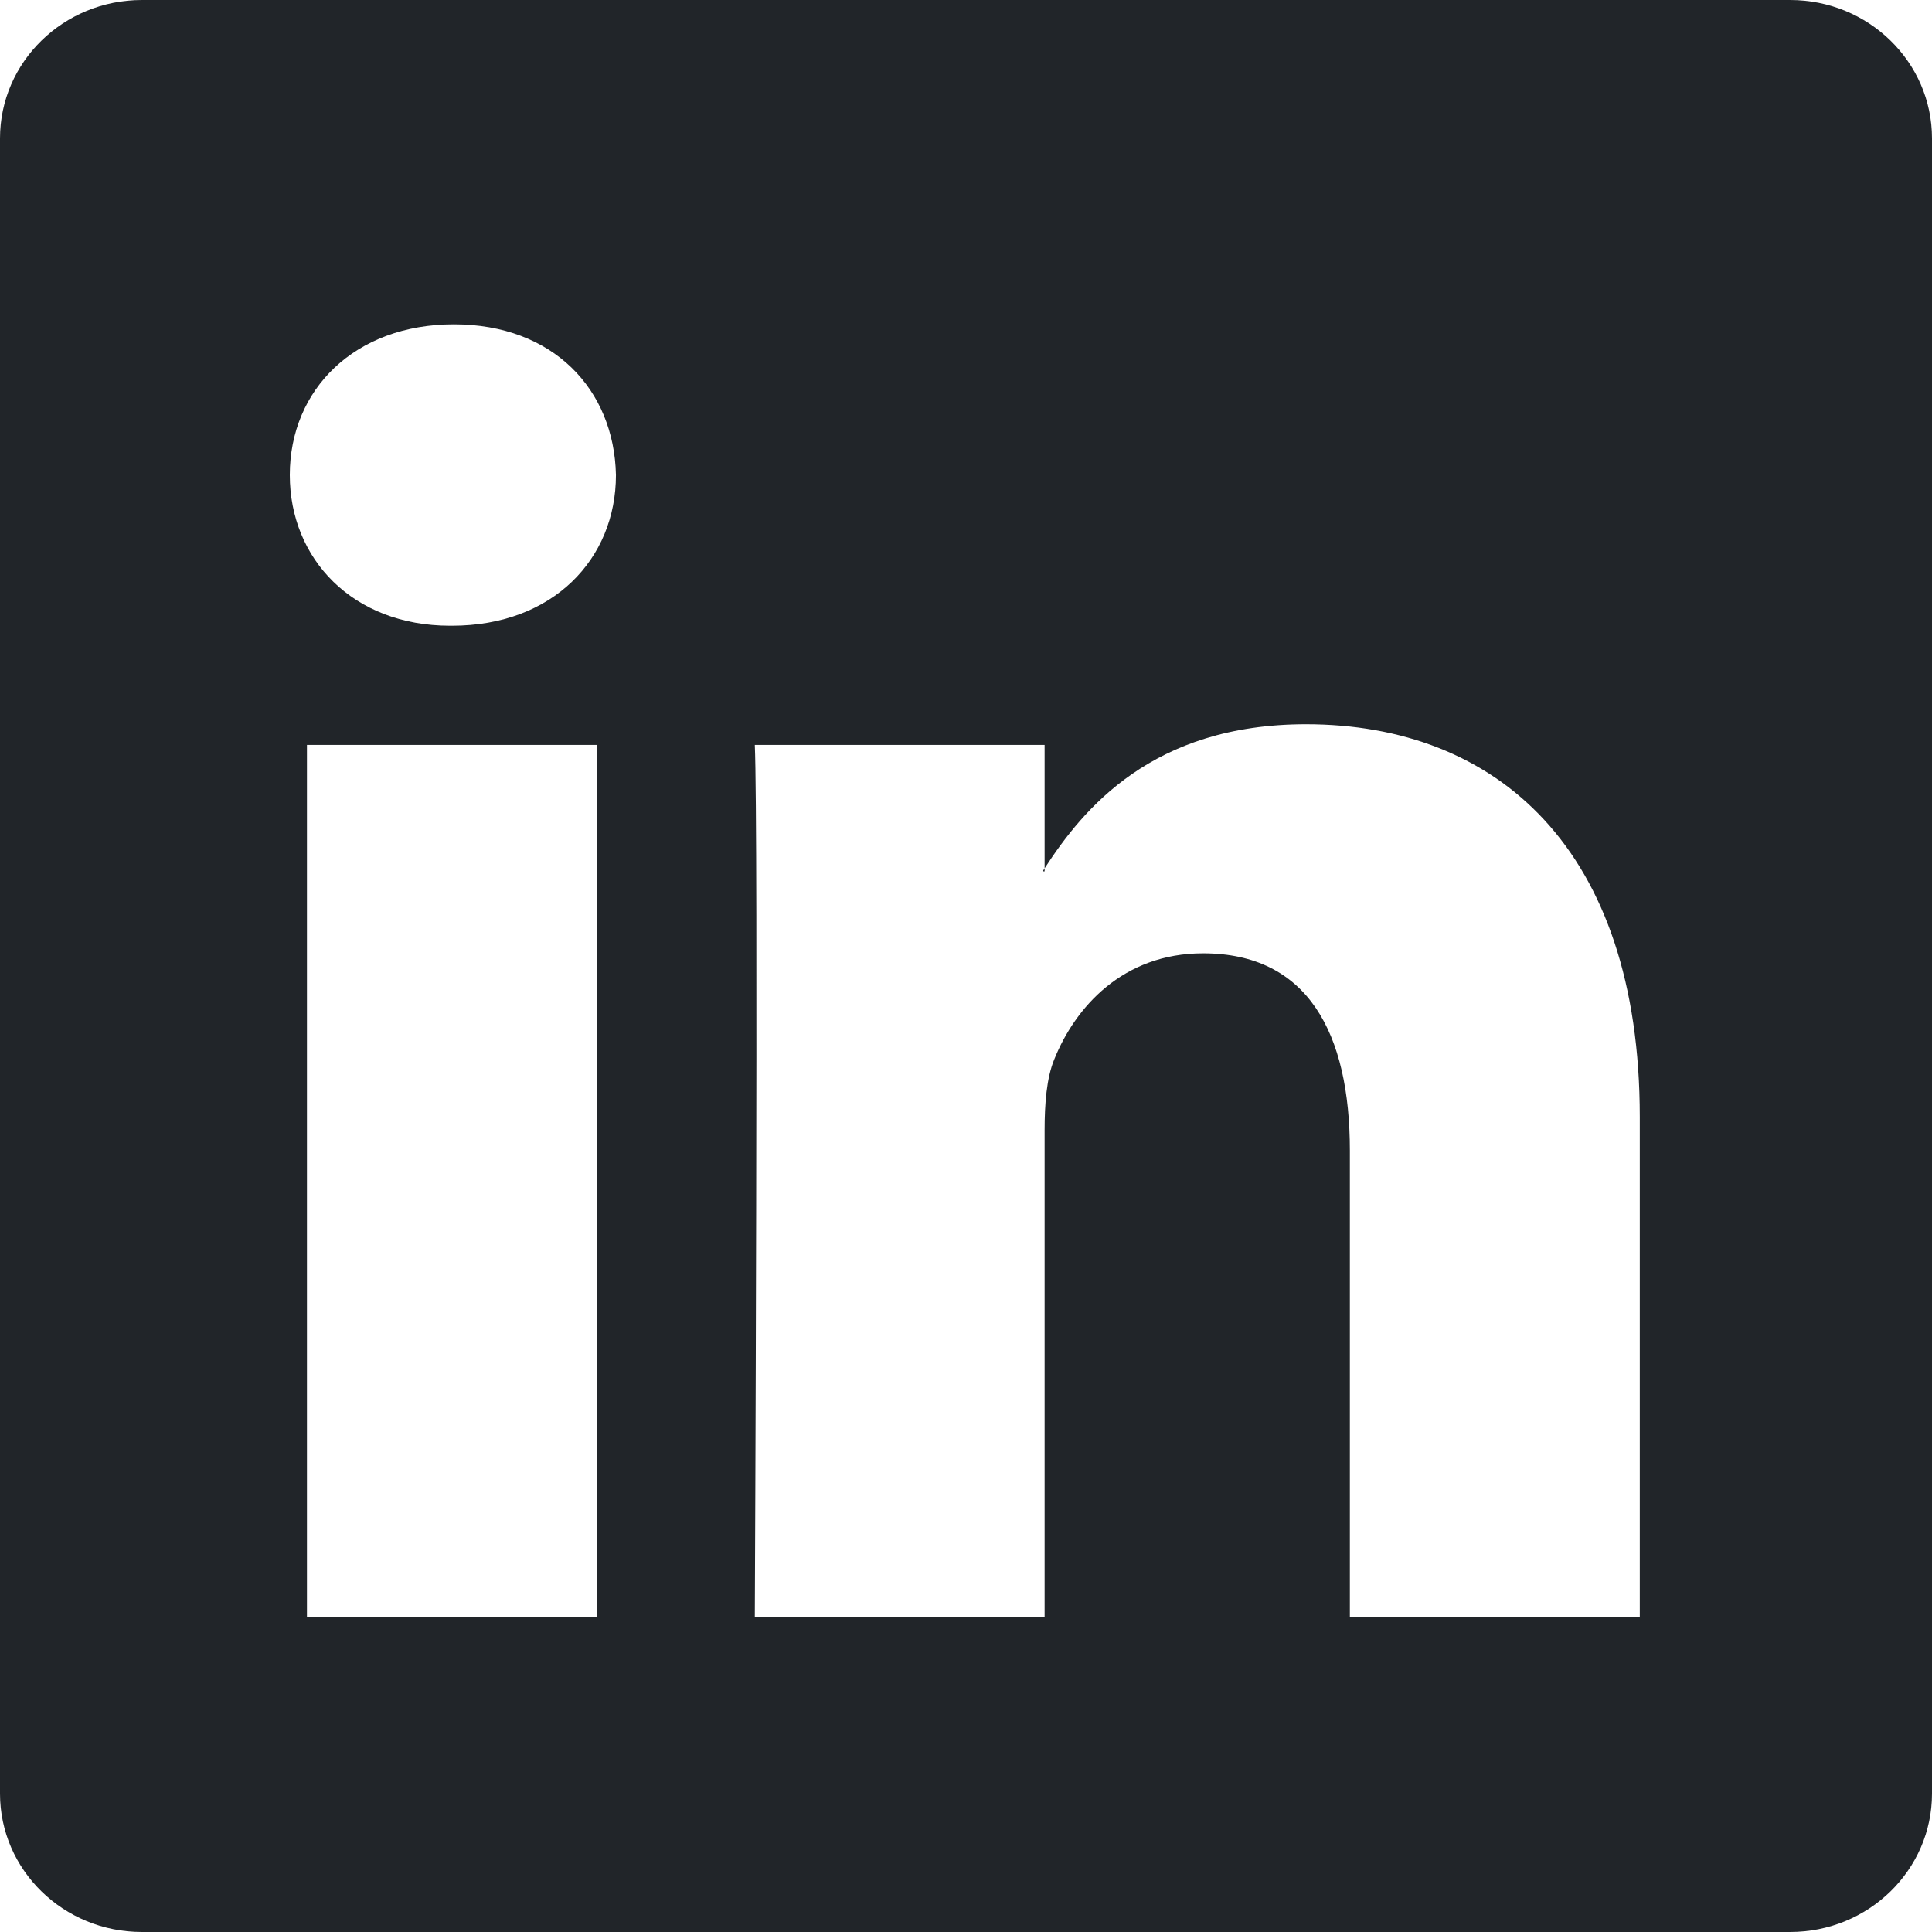
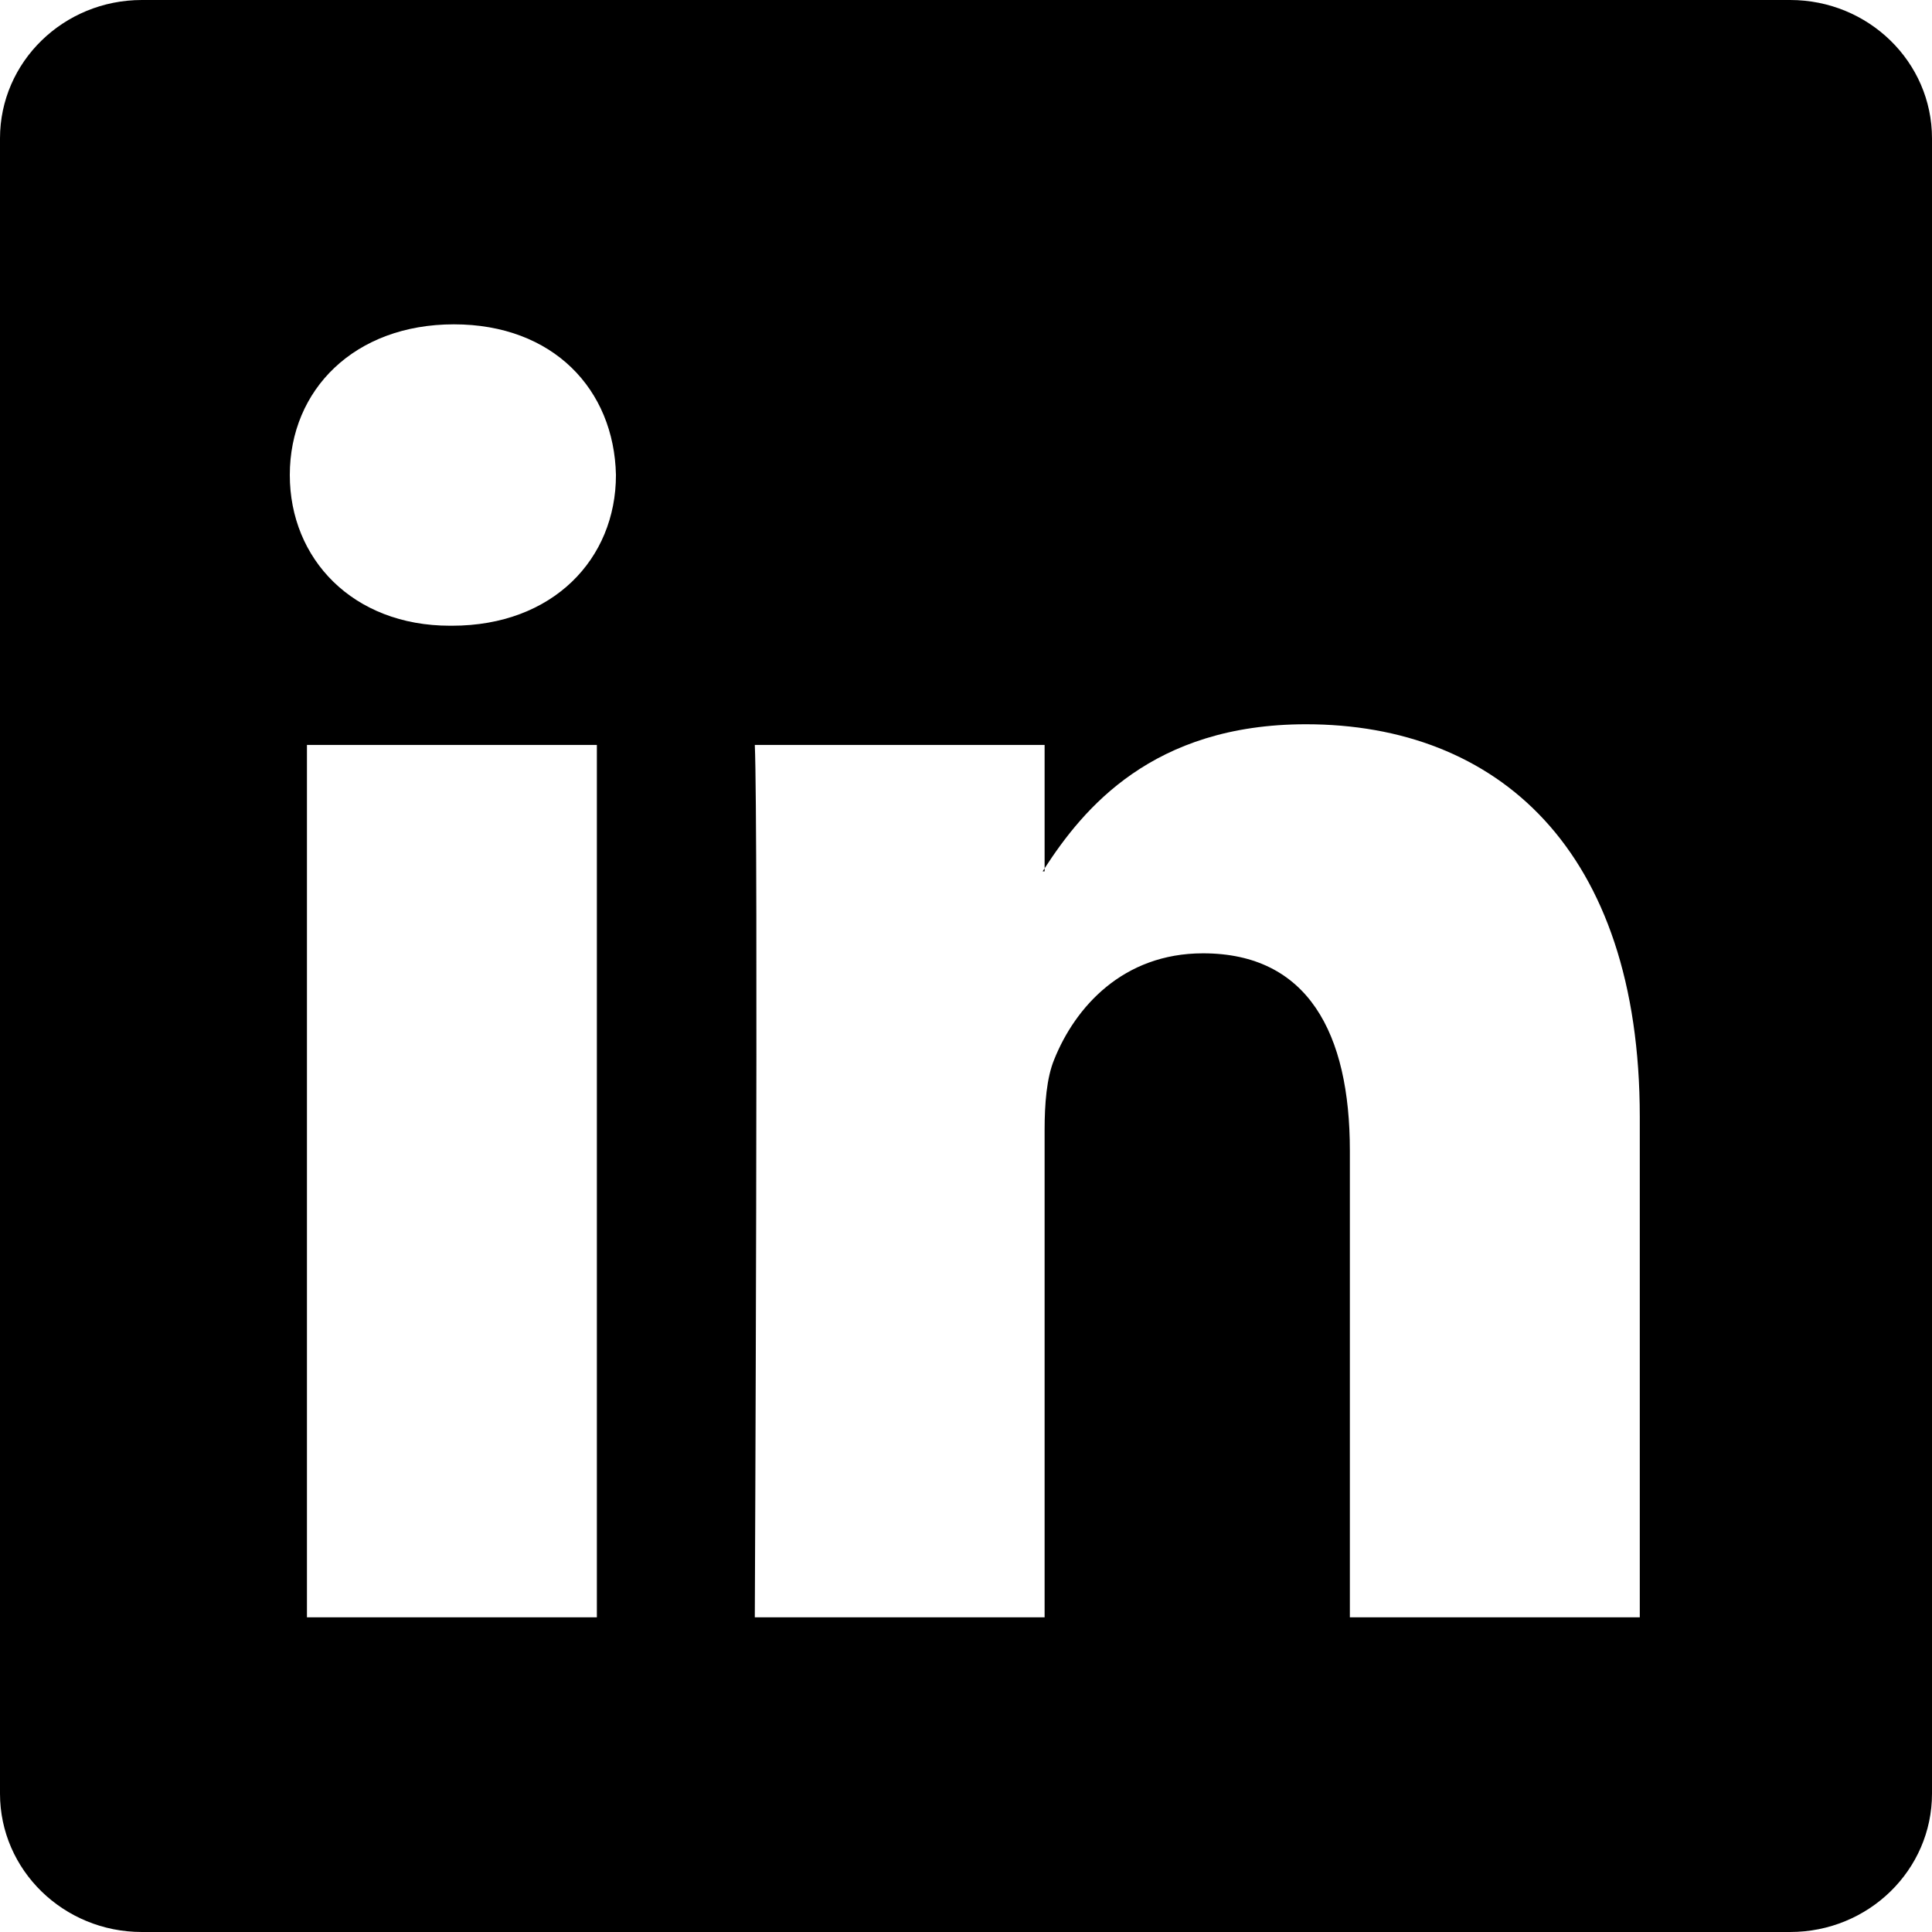
- <svg xmlns="http://www.w3.org/2000/svg" width="16" height="16" fill="#212529" class="bi bi-linkedin" viewBox="0 0 16 16">
+ <svg xmlns="http://www.w3.org/2000/svg" width="16" height="16" fill="currentColor" viewBox="0 0 16 16">
  <path d="M0 1.146C0 .513.526 0 1.175 0h13.65C15.474 0 16 .513 16 1.146v13.708c0 .633-.526 1.146-1.175 1.146H1.175C.526 16 0 15.487 0 14.854zm4.943 12.248V6.169H2.542v7.225zm-1.2-8.212c.837 0 1.358-.554 1.358-1.248-.015-.709-.52-1.248-1.342-1.248S2.4 3.226 2.4 3.934c0 .694.521 1.248 1.327 1.248zm4.908 8.212V9.359c0-.216.016-.432.08-.586.173-.431.568-.878 1.232-.878.869 0 1.216.662 1.216 1.634v3.865h2.401V9.25c0-2.22-1.184-3.252-2.764-3.252-1.274 0-1.845.7-2.165 1.193v.025h-.016l.016-.025V6.169h-2.4c.03.678 0 7.225 0 7.225z" />
</svg>
